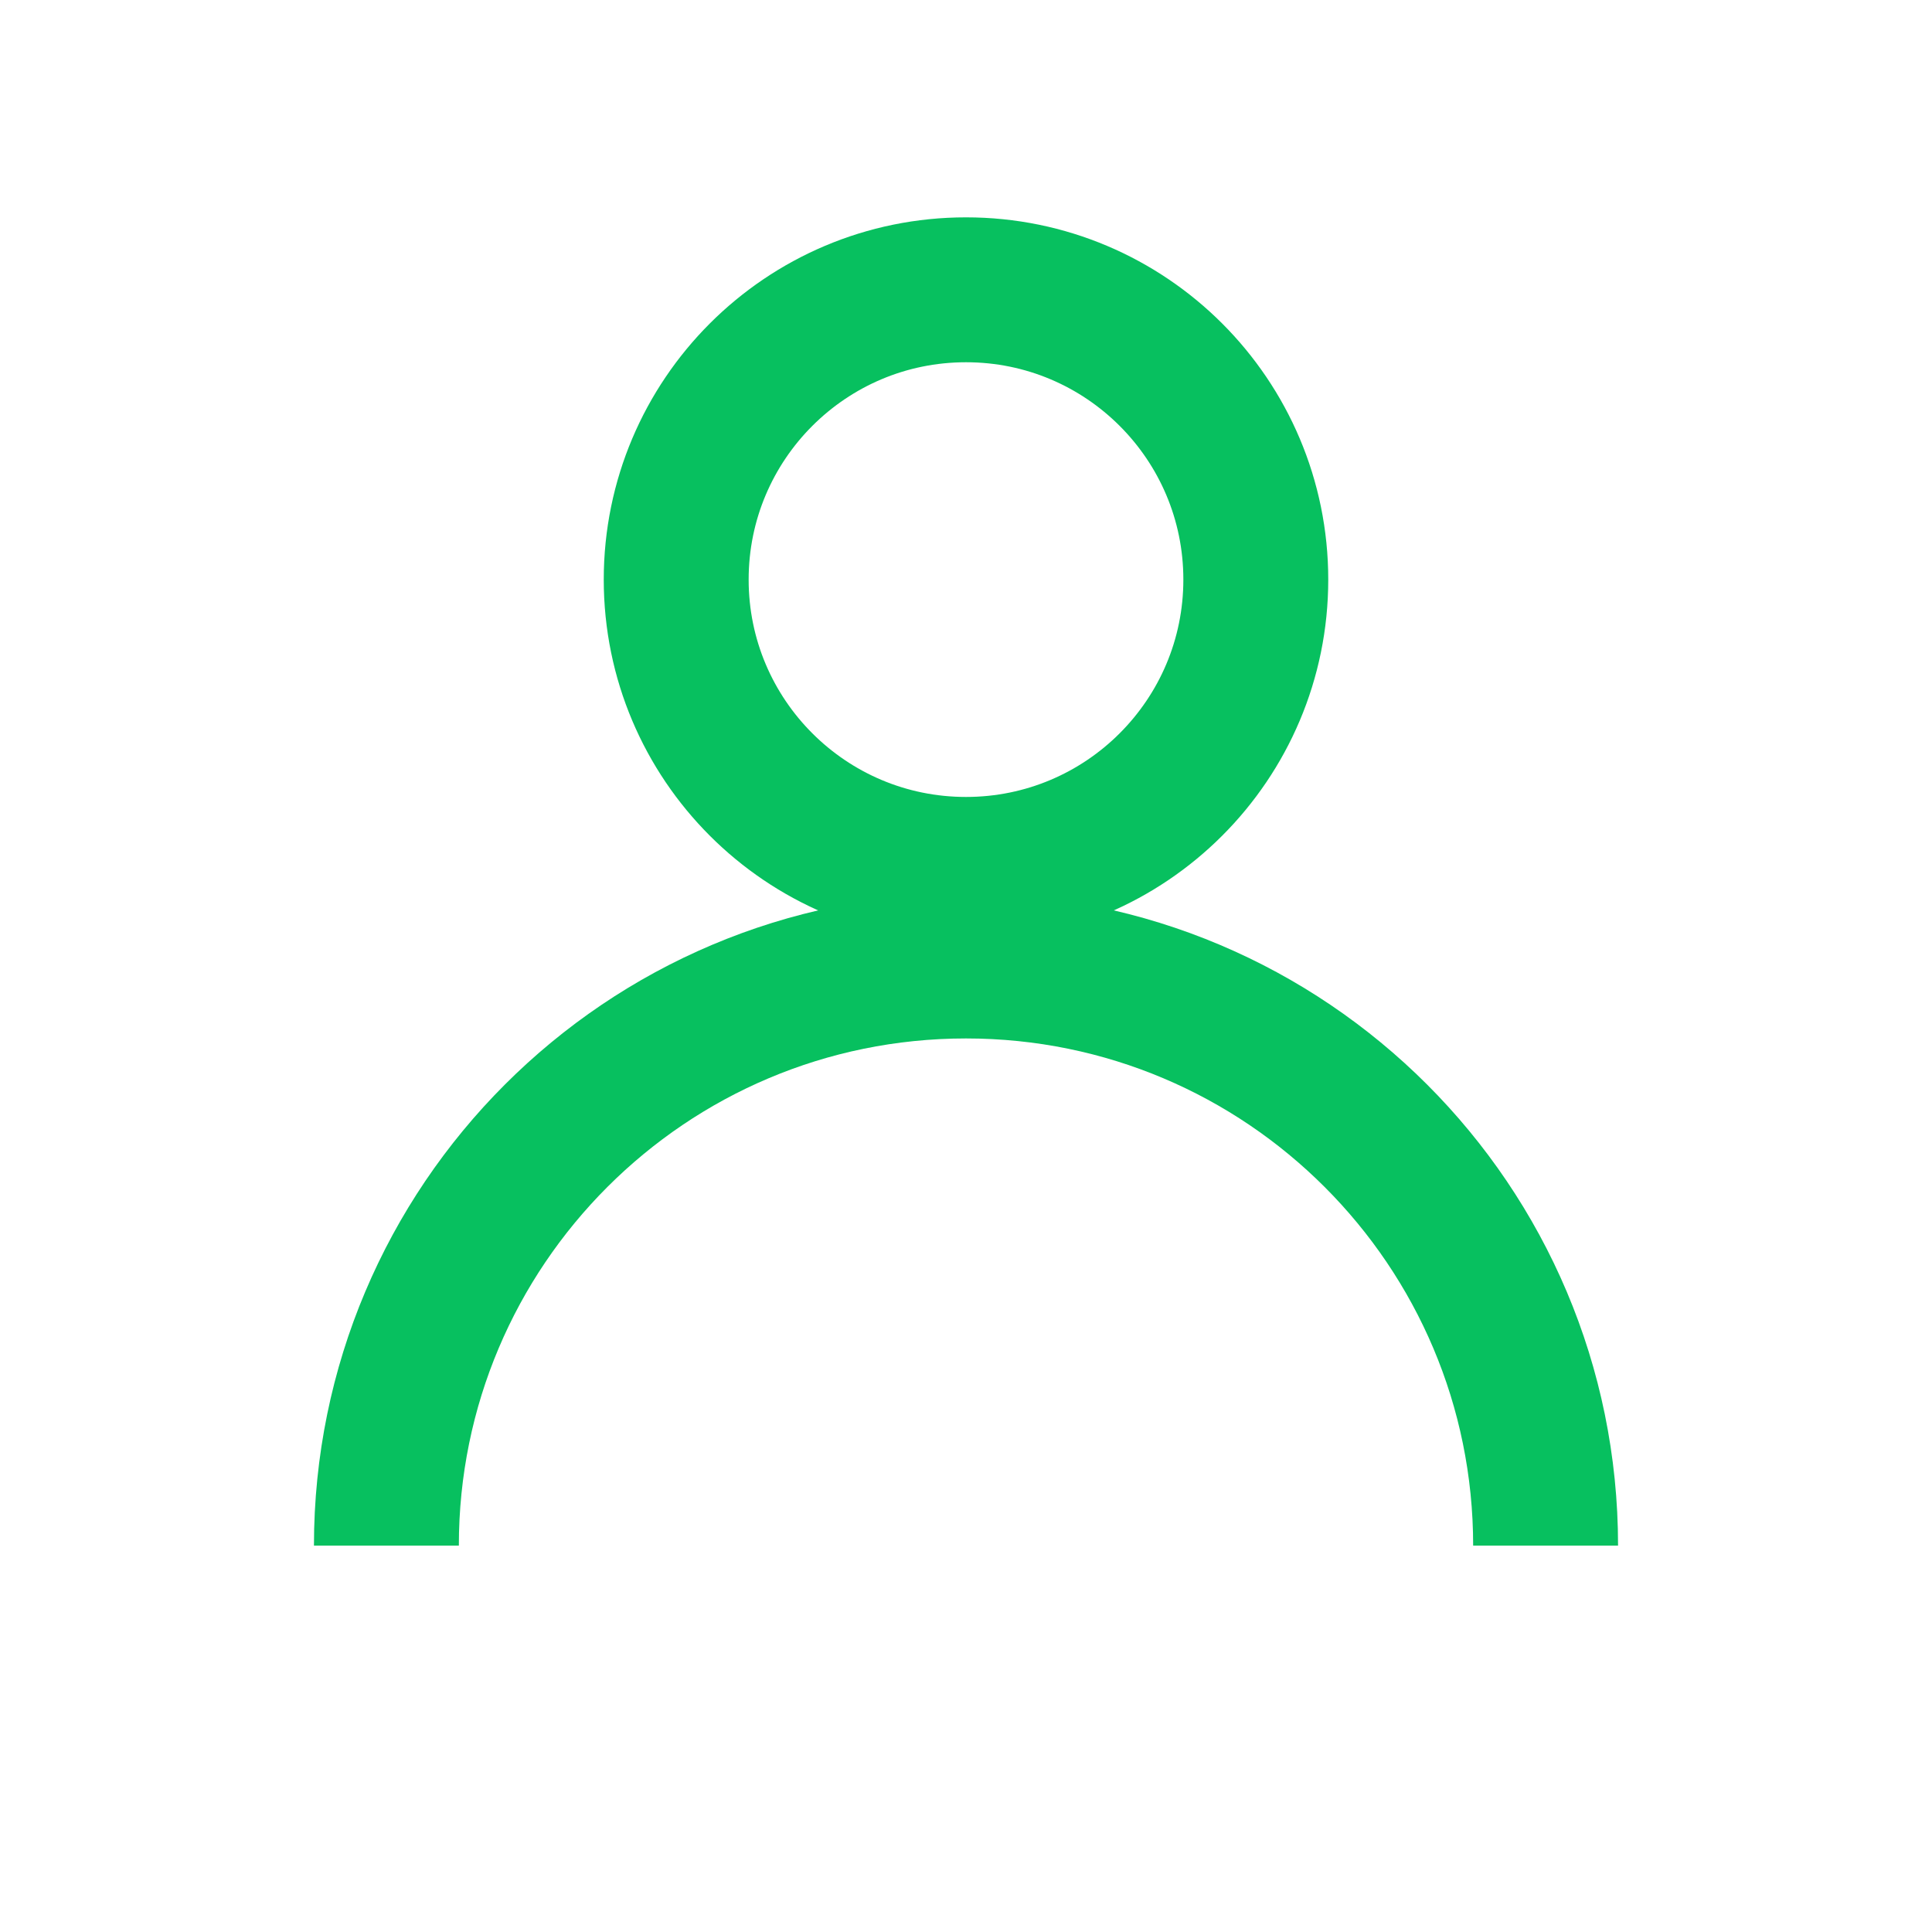
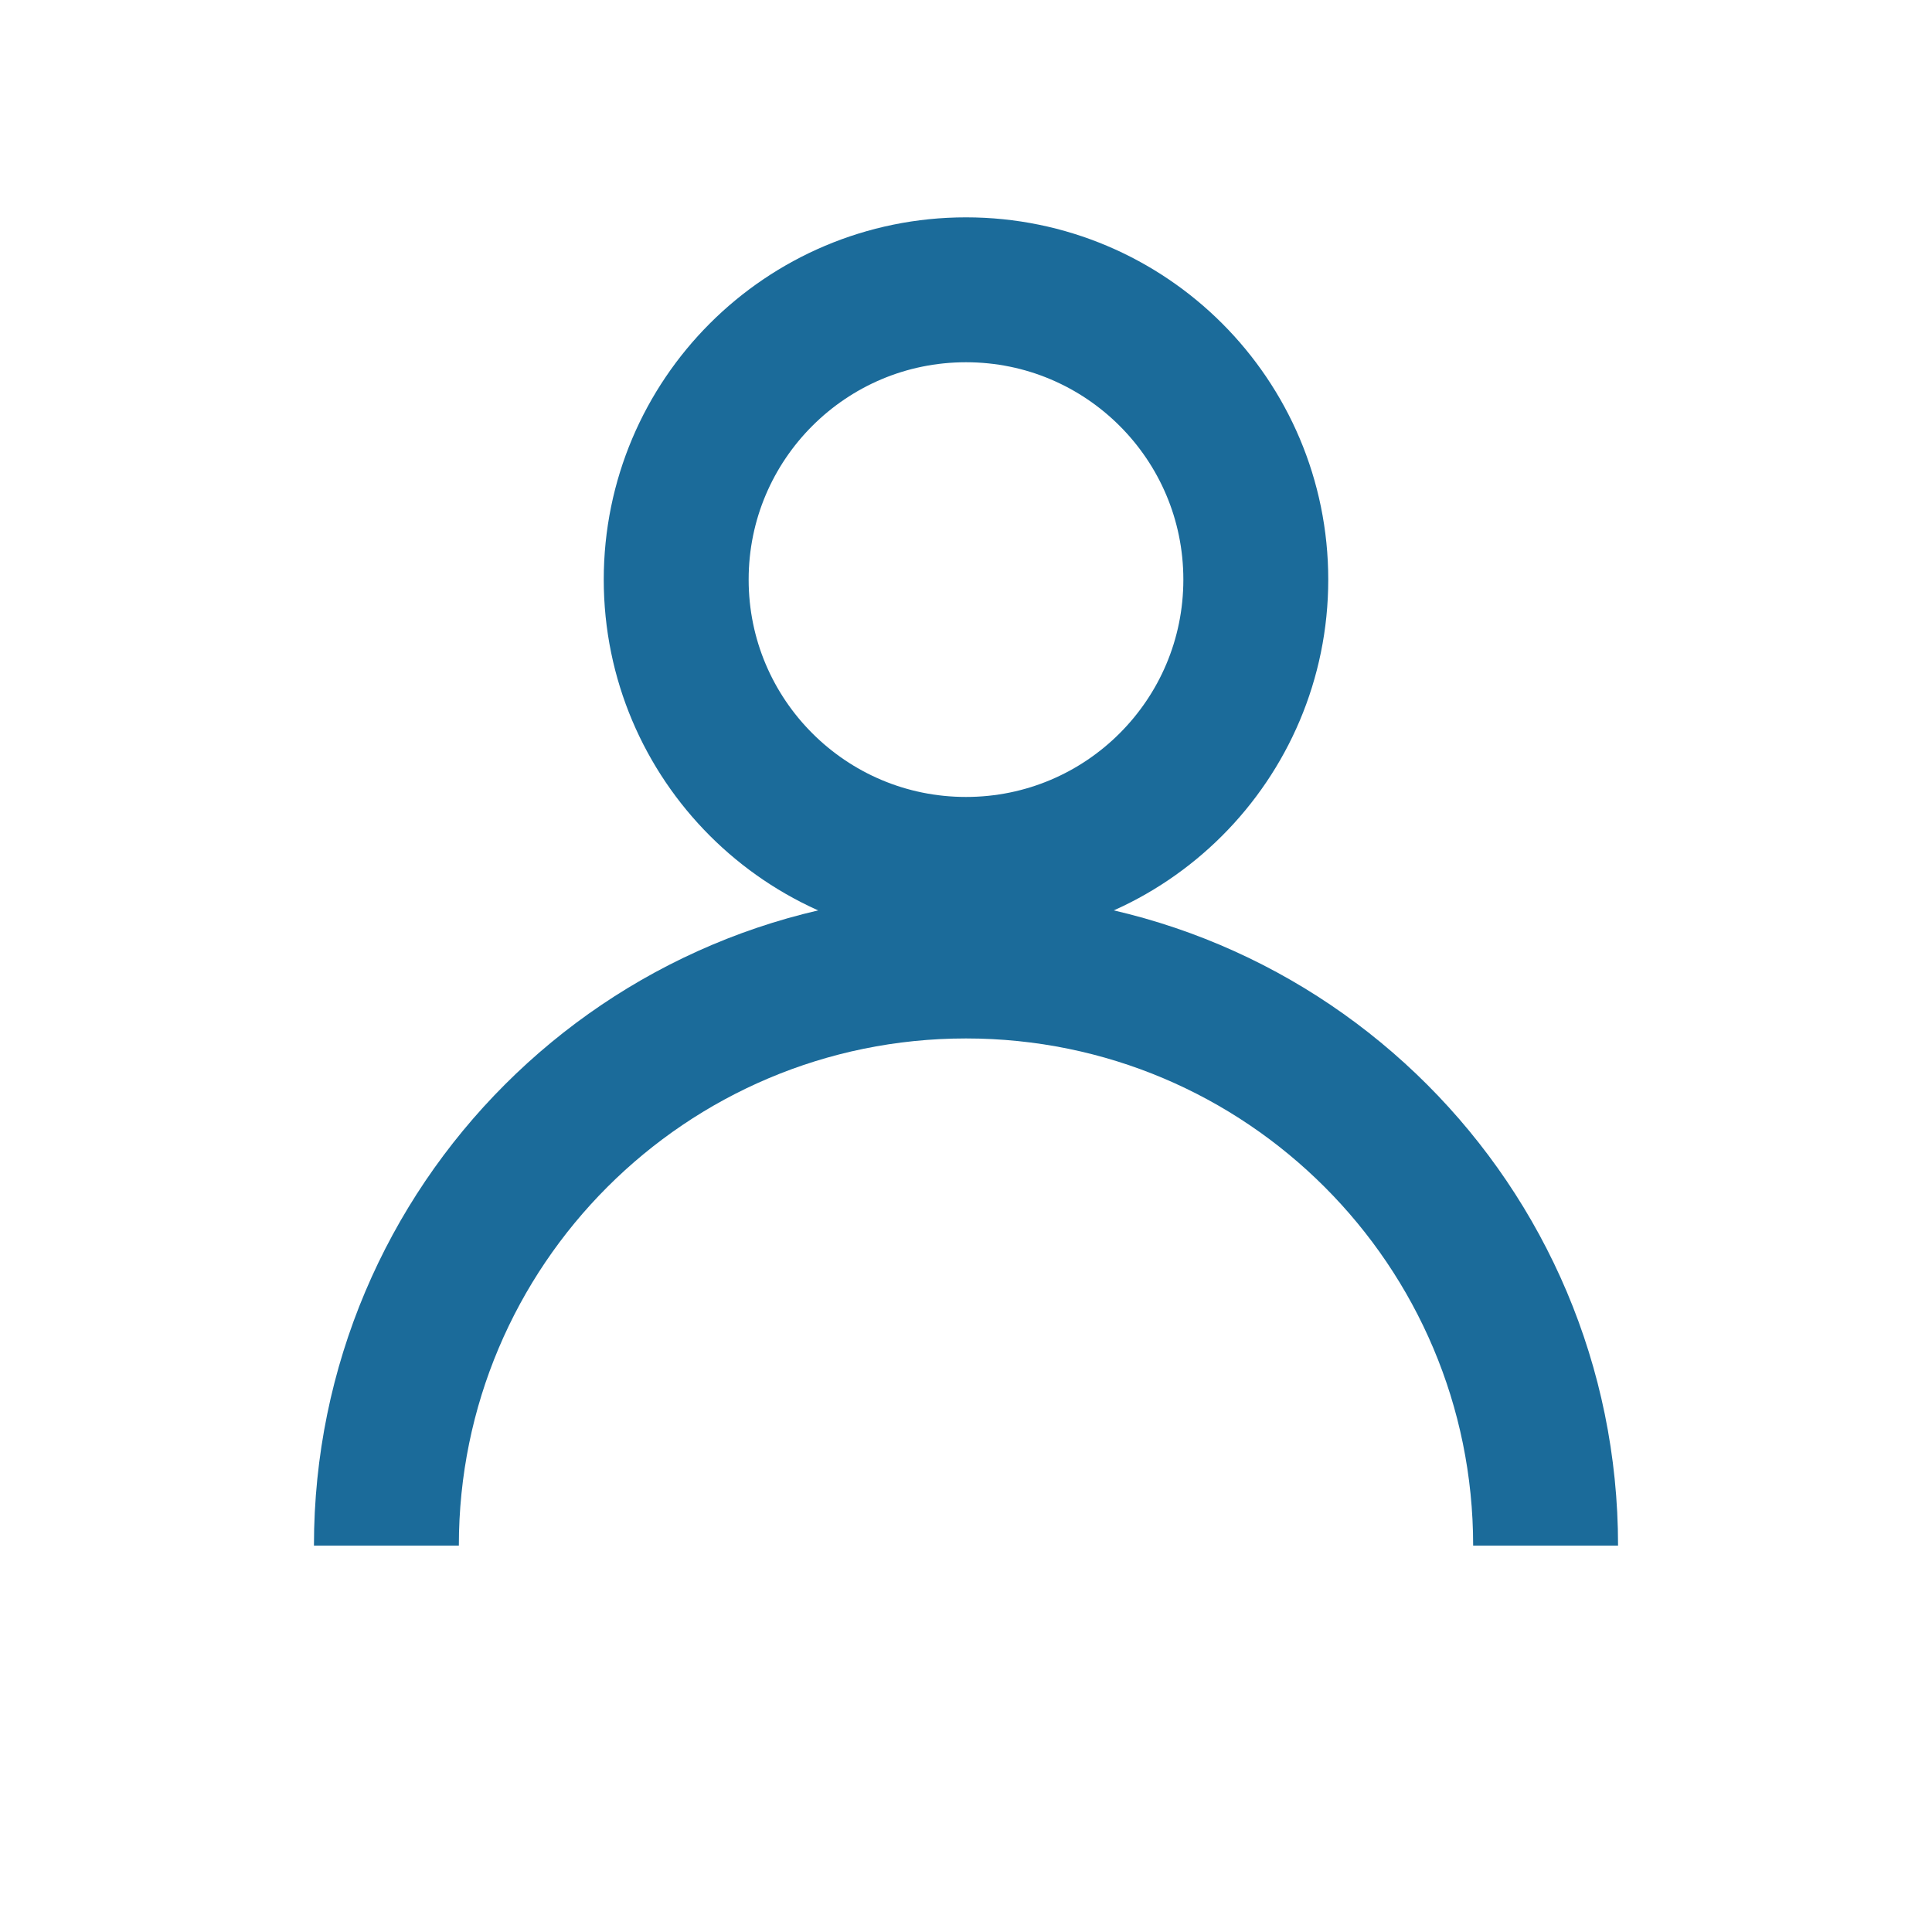
<svg xmlns="http://www.w3.org/2000/svg" width="20" height="20" viewBox="0 0 20 20" fill="none">
-   <circle cx="10" cy="6" r="3" stroke="#07C05F" stroke-width="1.5" fill="none" />
-   <path d="M4 16c0-3.314 2.686-6 6-6s6 2.686 6 6" stroke="#07C05F" stroke-width="1.5" fill="none" />
+   <circle cx="10" cy="6" r="3" stroke="#1B6B9A" stroke-width="1.5" fill="none" />
+   <path d="M4 16c0-3.314 2.686-6 6-6s6 2.686 6 6" stroke="#1B6B9A" stroke-width="1.5" fill="none" />
</svg>
